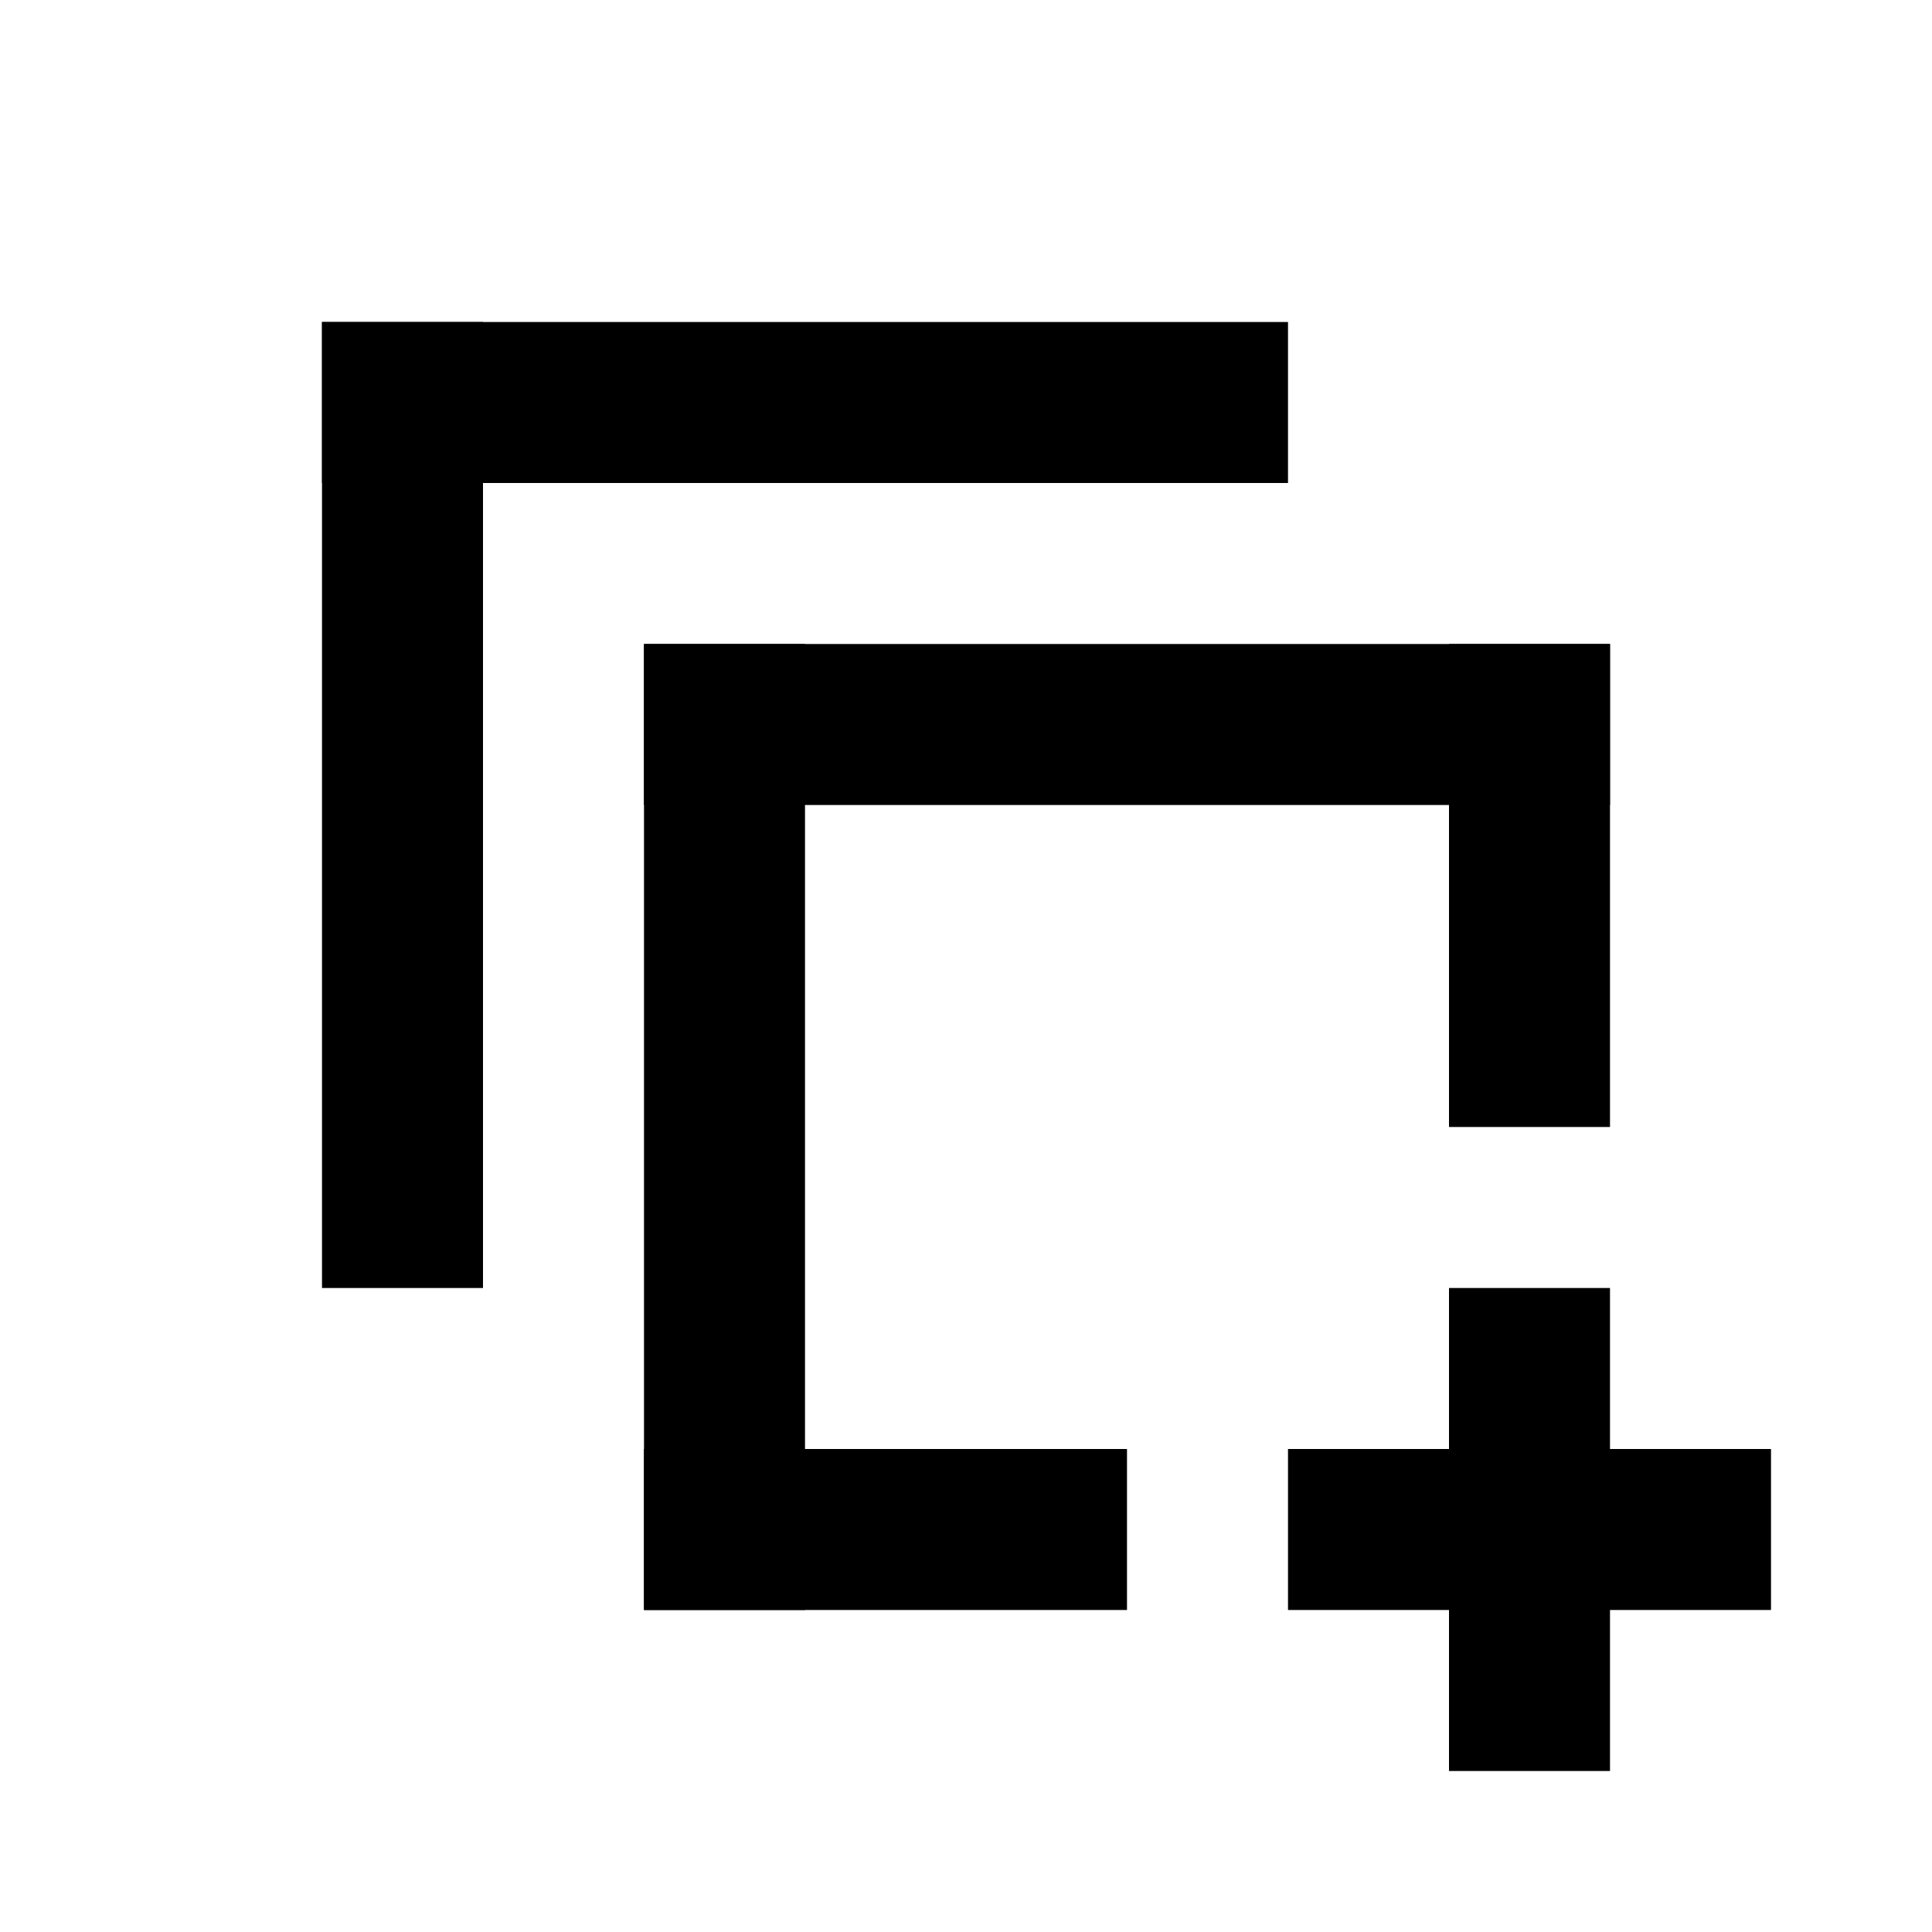
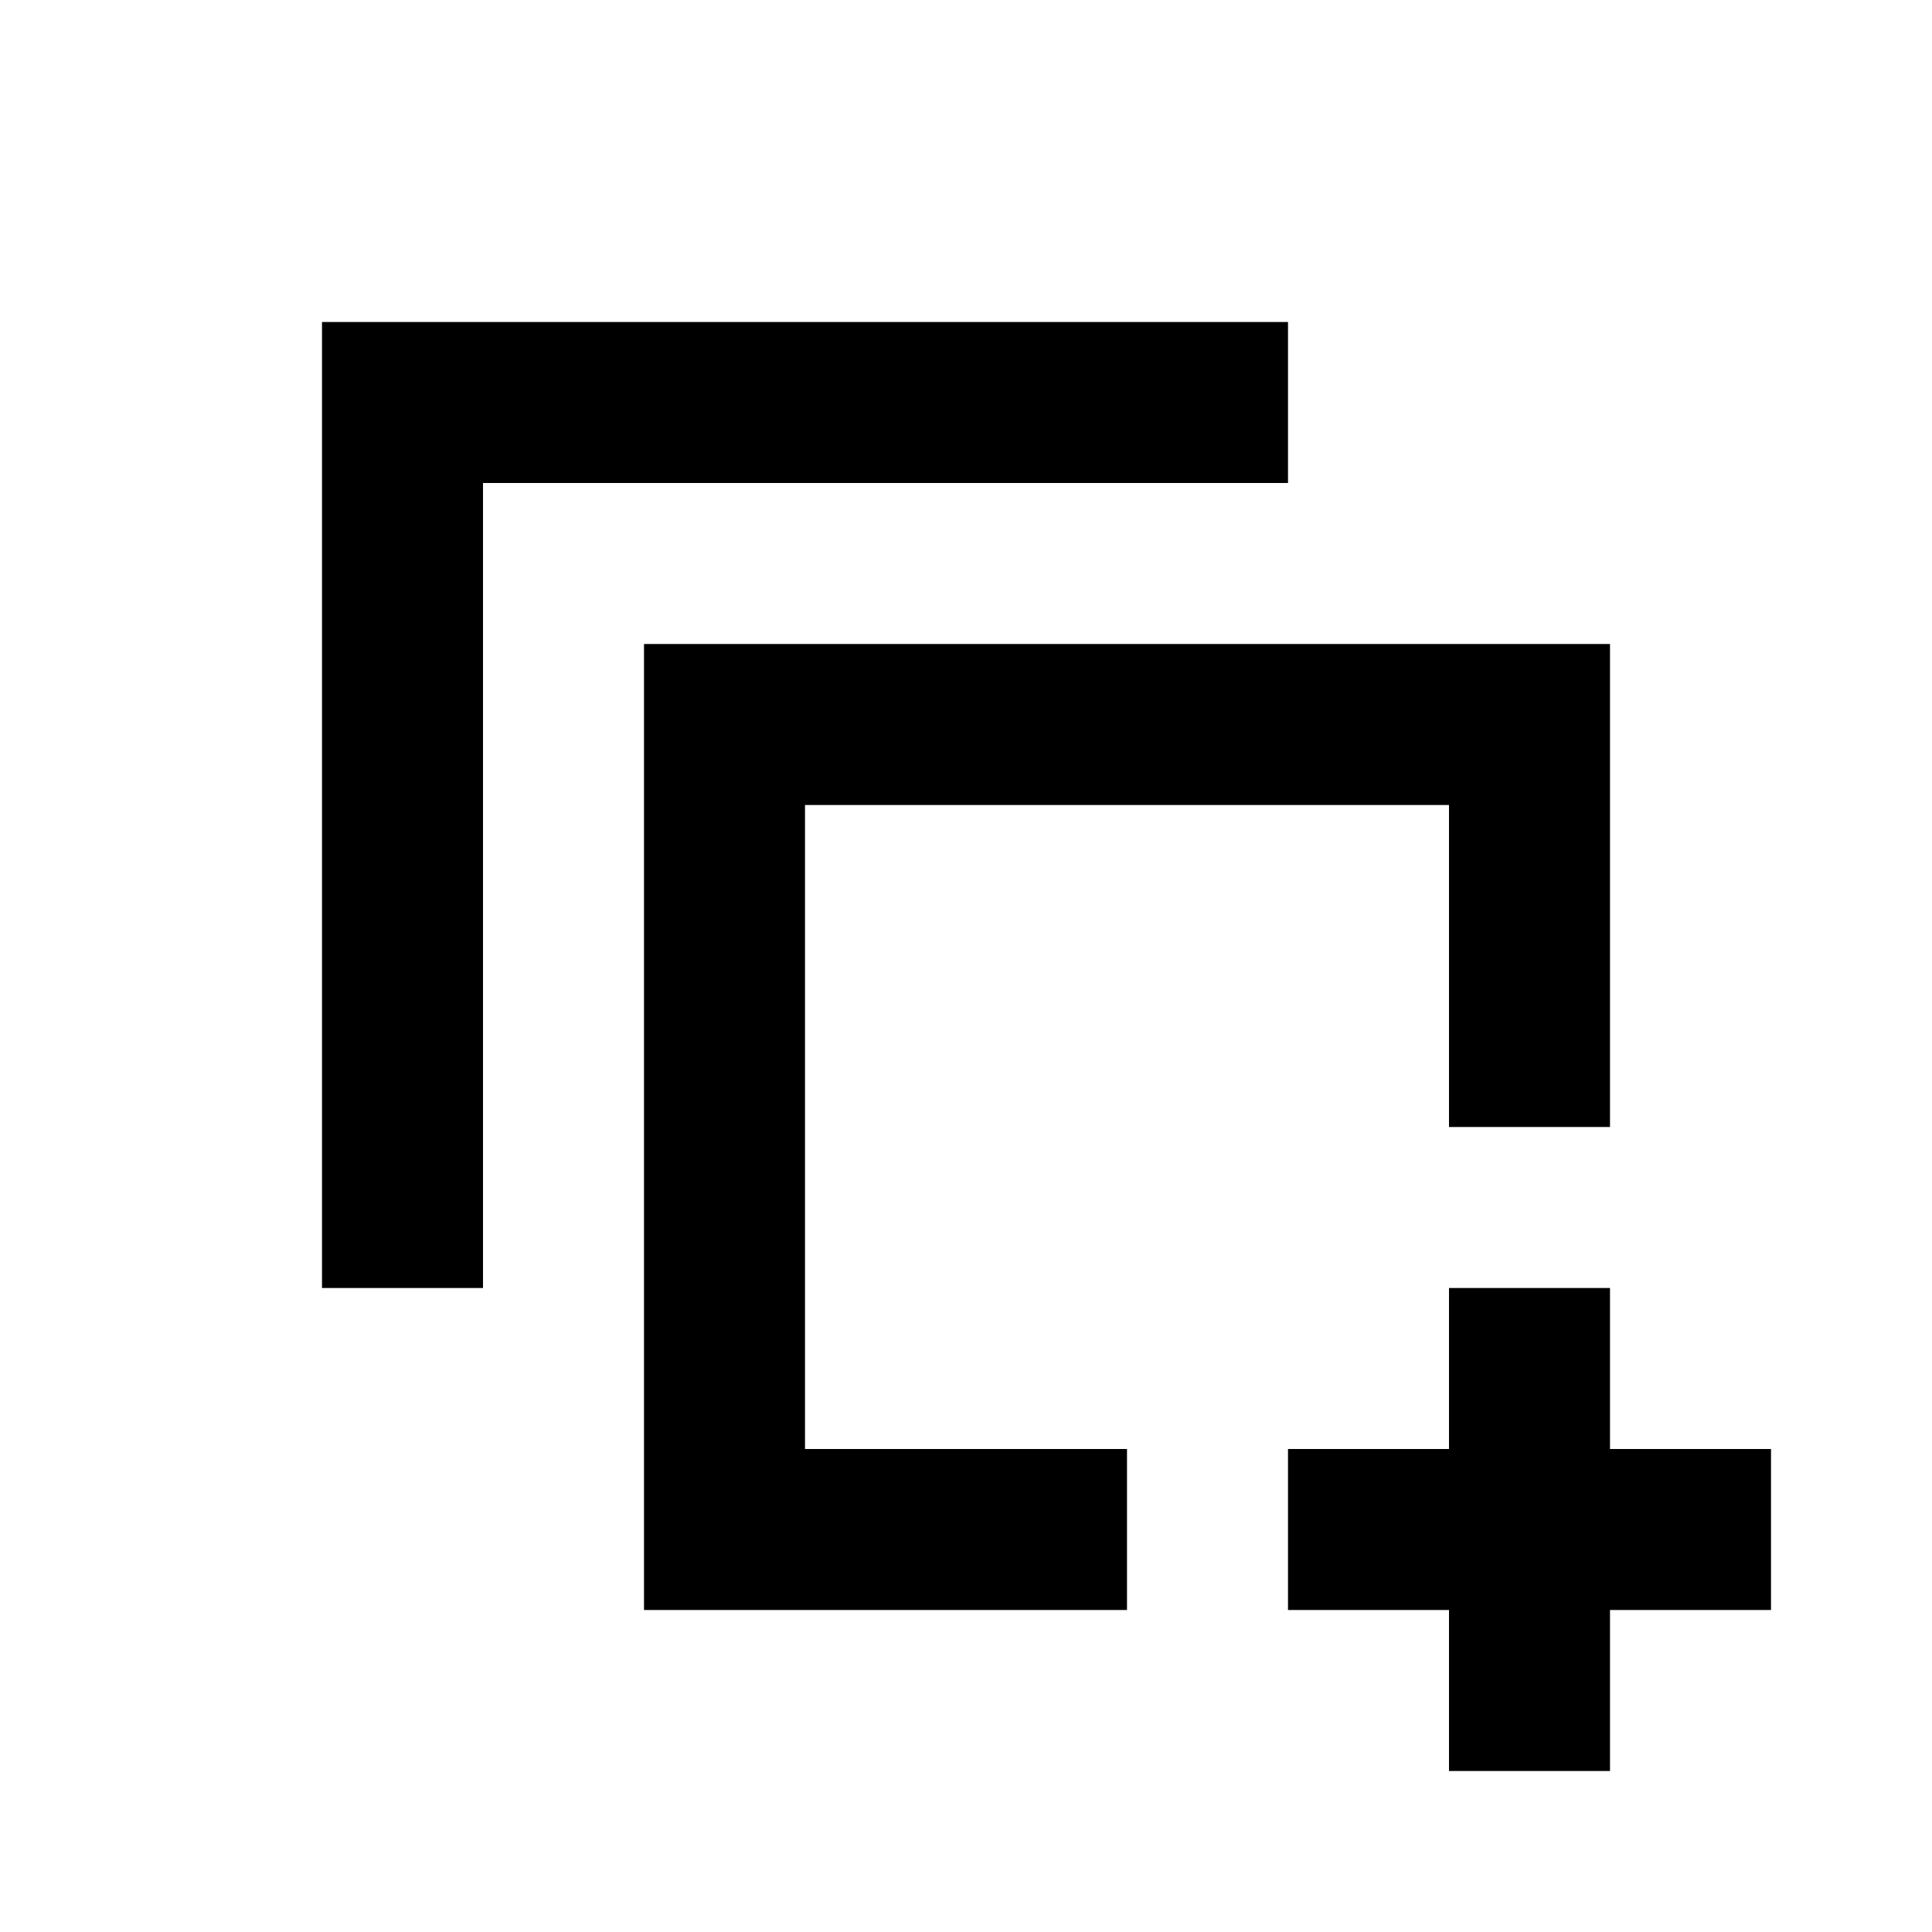
<svg xmlns="http://www.w3.org/2000/svg" width="240" height="240" viewBox="0 0 240 240" fill="none">
-   <path d="M200 180V160H180V180H160V200H180V220H200V200H220V180H200Z" fill="black" />
-   <path d="M80 200L140 200L140 180L80 180L80 200Z" fill="black" />
-   <path d="M80 100L200 100L200 80L80 80L80 100Z" fill="black" />
-   <path d="M40 60L160 60L160 40L40 40L40 60Z" fill="black" />
-   <path d="M200 140L180 140L180 80L200 80L200 140Z" fill="black" />
-   <path d="M100 200L80 200L80 80L100 80L100 200Z" fill="black" />
-   <path d="M60 160L40 160L40 40L60 40L60 160Z" fill="black" />
+   <path d="M200 160V180H220V200H200V220H180V200H160V180H180V160H200Z" fill="black" />
+   <path d="M200 140H180V100H100V180H140V200H80V80H200V140Z" fill="black" />
+   <path d="M160 60H60V160H40V40H160V60Z" fill="black" />
</svg>
